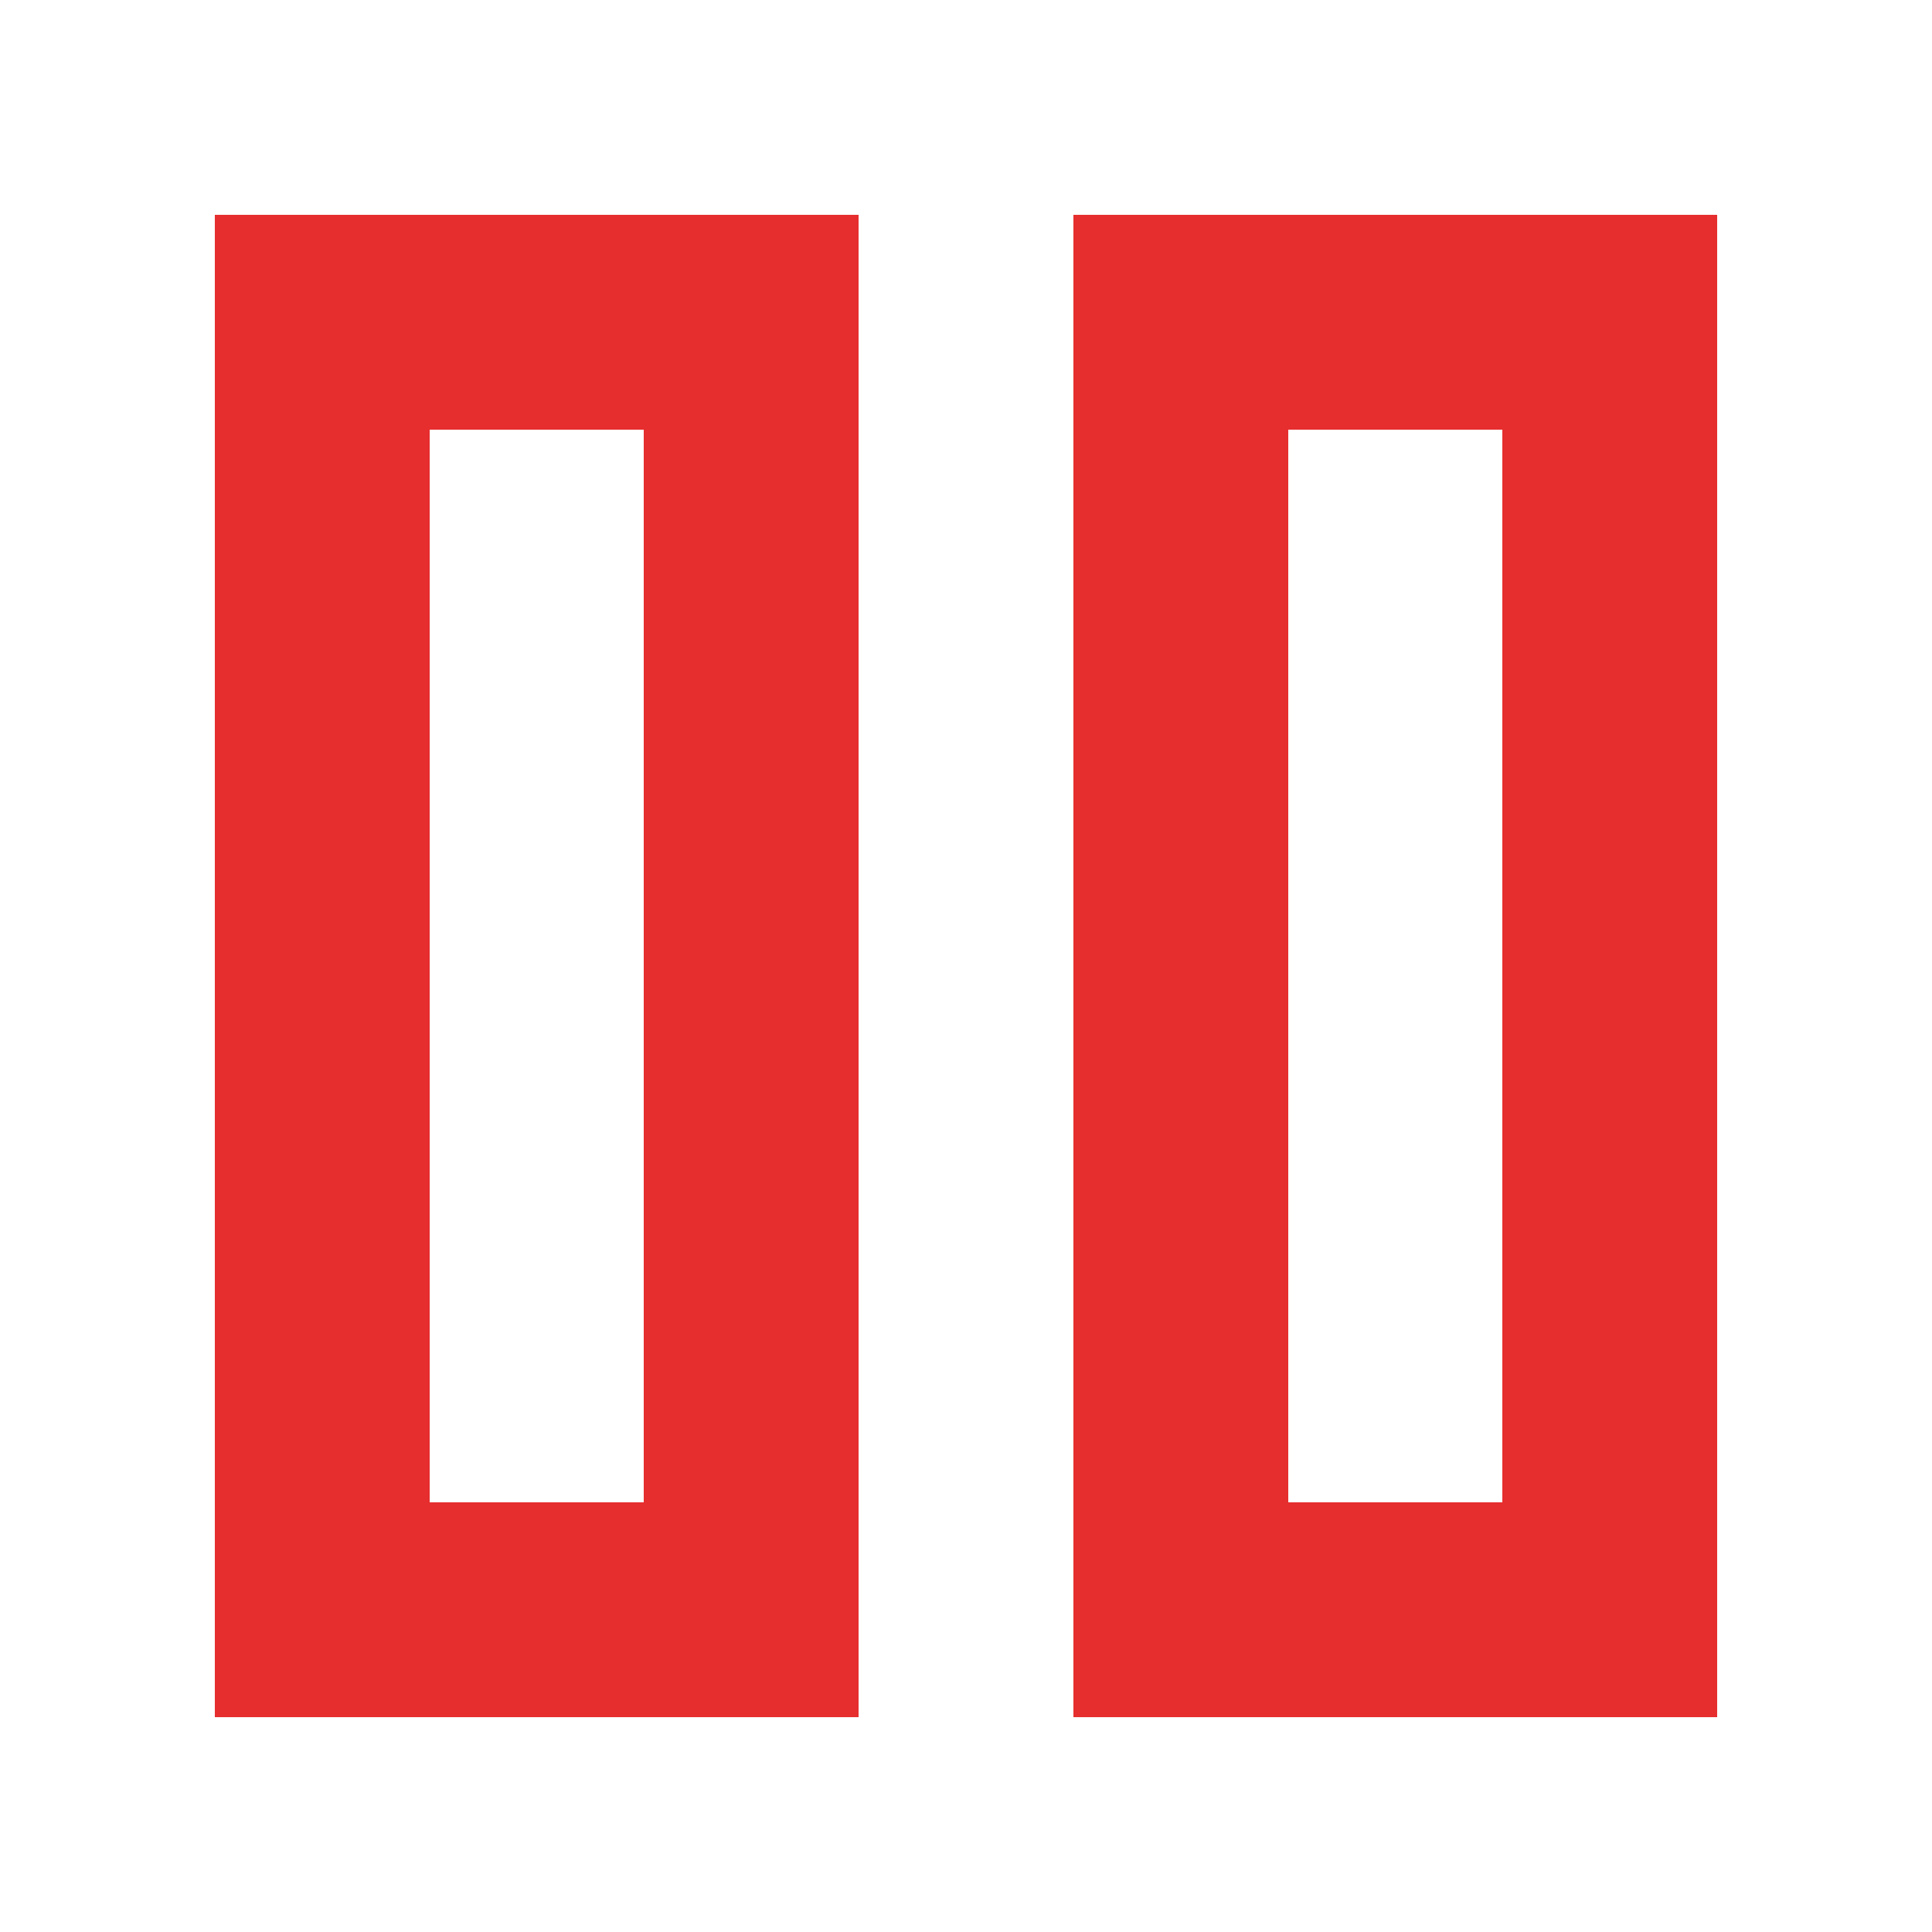
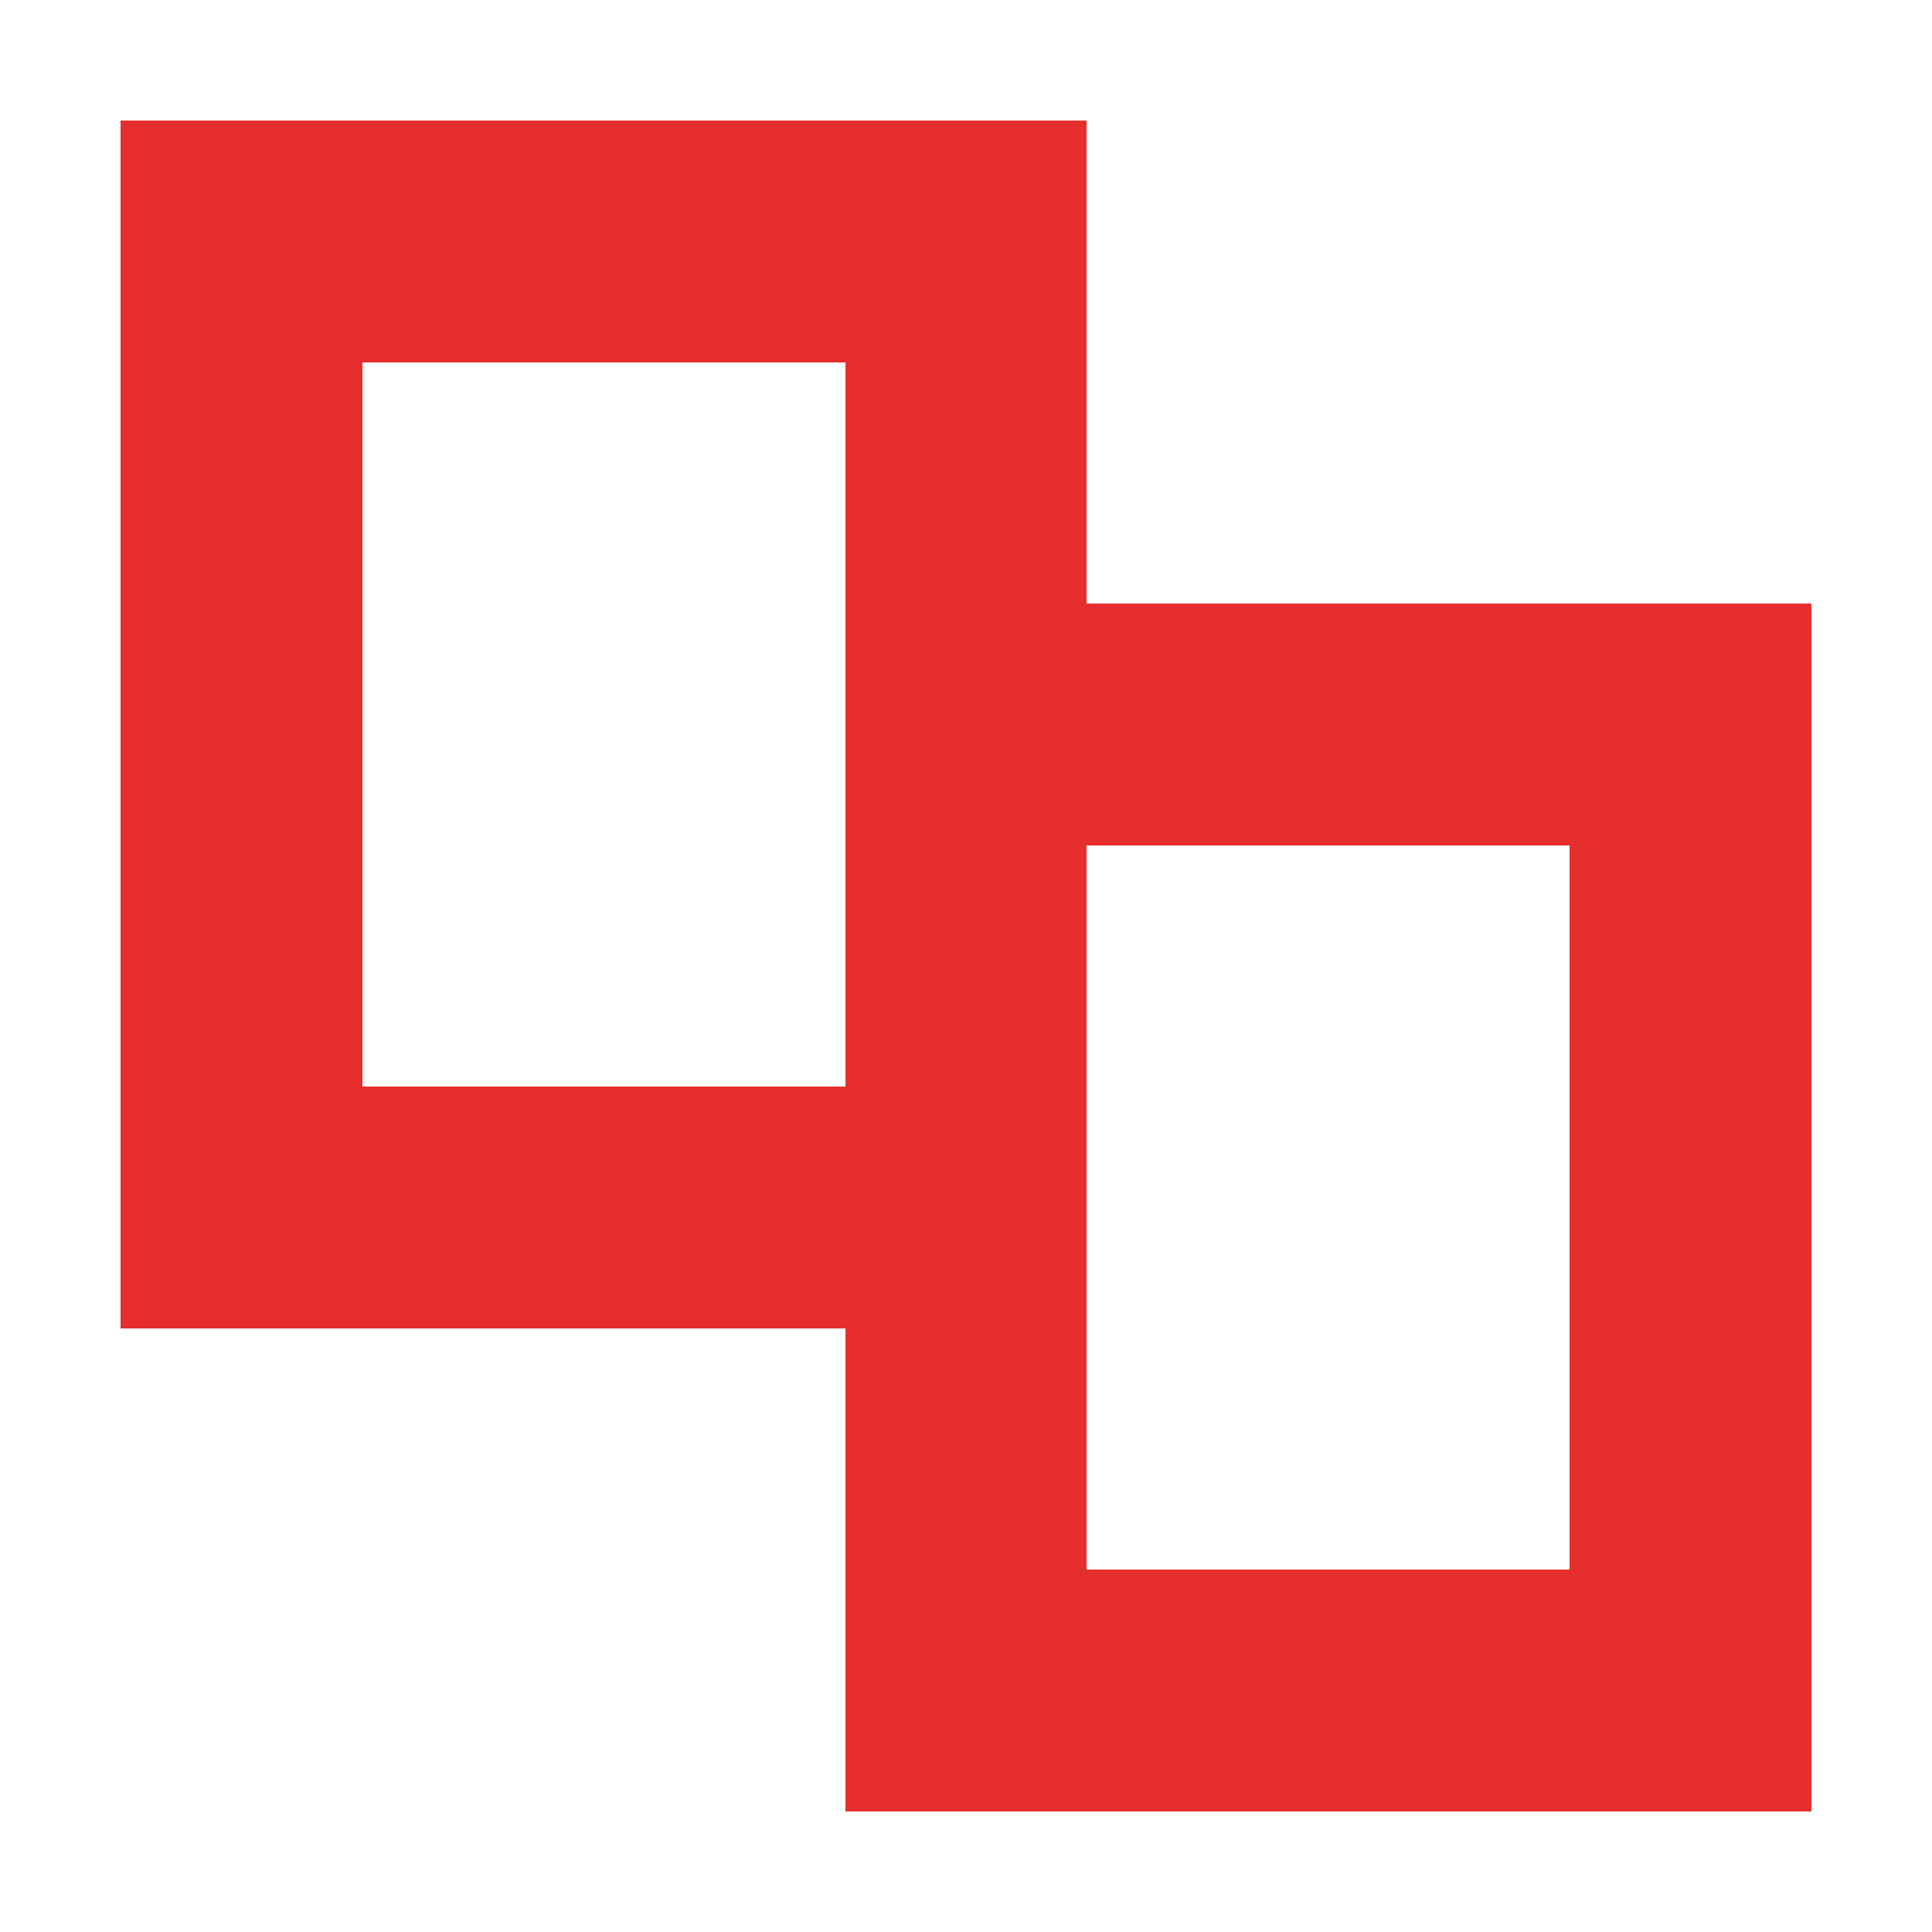
- <svg xmlns="http://www.w3.org/2000/svg" viewBox="0 0 9 9" shape-rendering="crispEdges">
+ <svg xmlns="http://www.w3.org/2000/svg" viewBox="0 0 16 16" shape-rendering="crispEdges">
  <g fill="rgb(230,46,46)">
-     <rect x="1" y="1" width="1" height="1" />
-     <rect x="2" y="1" width="1" height="1" />
-     <rect x="3" y="1" width="1" height="1" />
-     <rect x="5" y="1" width="1" height="1" />
-     <rect x="6" y="1" width="1" height="1" />
-     <rect x="7" y="1" width="1" height="1" />
-     <rect x="1" y="2" width="1" height="1" />
-     <rect x="3" y="2" width="1" height="1" />
-     <rect x="5" y="2" width="1" height="1" />
-     <rect x="7" y="2" width="1" height="1" />
-     <rect x="1" y="3" width="1" height="1" />
-     <rect x="3" y="3" width="1" height="1" />
-     <rect x="5" y="3" width="1" height="1" />
-     <rect x="7" y="3" width="1" height="1" />
-     <rect x="1" y="4" width="1" height="1" />
-     <rect x="3" y="4" width="1" height="1" />
-     <rect x="5" y="4" width="1" height="1" />
-     <rect x="7" y="4" width="1" height="1" />
-     <rect x="1" y="5" width="1" height="1" />
-     <rect x="3" y="5" width="1" height="1" />
-     <rect x="5" y="5" width="1" height="1" />
-     <rect x="7" y="5" width="1" height="1" />
-     <rect x="1" y="6" width="1" height="1" />
-     <rect x="3" y="6" width="1" height="1" />
-     <rect x="5" y="6" width="1" height="1" />
-     <rect x="7" y="6" width="1" height="1" />
-     <rect x="1" y="7" width="1" height="1" />
-     <rect x="2" y="7" width="1" height="1" />
-     <rect x="3" y="7" width="1" height="1" />
-     <rect x="5" y="7" width="1" height="1" />
-     <rect x="6" y="7" width="1" height="1" />
-     <rect x="7" y="7" width="1" height="1" />
+     <rect x="1" y="1" width="2" height="2" />
+     <rect x="3" y="1" width="2" height="2" />
+     <rect x="5" y="1" width="2" height="2" />
+     <rect x="7" y="1" width="2" height="2" />
+     <rect x="1" y="3" width="2" height="2" />
+     <rect x="7" y="3" width="2" height="2" />
+     <rect x="1" y="5" width="2" height="2" />
+     <rect x="7" y="5" width="2" height="2" />
+     <rect x="9" y="5" width="2" height="2" />
+     <rect x="11" y="5" width="2" height="2" />
+     <rect x="13" y="5" width="2" height="2" />
+     <rect x="1" y="7" width="2" height="2" />
+     <rect x="7" y="7" width="2" height="2" />
+     <rect x="13" y="7" width="2" height="2" />
+     <rect x="1" y="9" width="2" height="2" />
+     <rect x="3" y="9" width="2" height="2" />
+     <rect x="5" y="9" width="2" height="2" />
+     <rect x="7" y="9" width="2" height="2" />
+     <rect x="13" y="9" width="2" height="2" />
+     <rect x="7" y="11" width="2" height="2" />
+     <rect x="13" y="11" width="2" height="2" />
+     <rect x="7" y="13" width="2" height="2" />
+     <rect x="9" y="13" width="2" height="2" />
+     <rect x="11" y="13" width="2" height="2" />
+     <rect x="13" y="13" width="2" height="2" />
  </g>
</svg>
